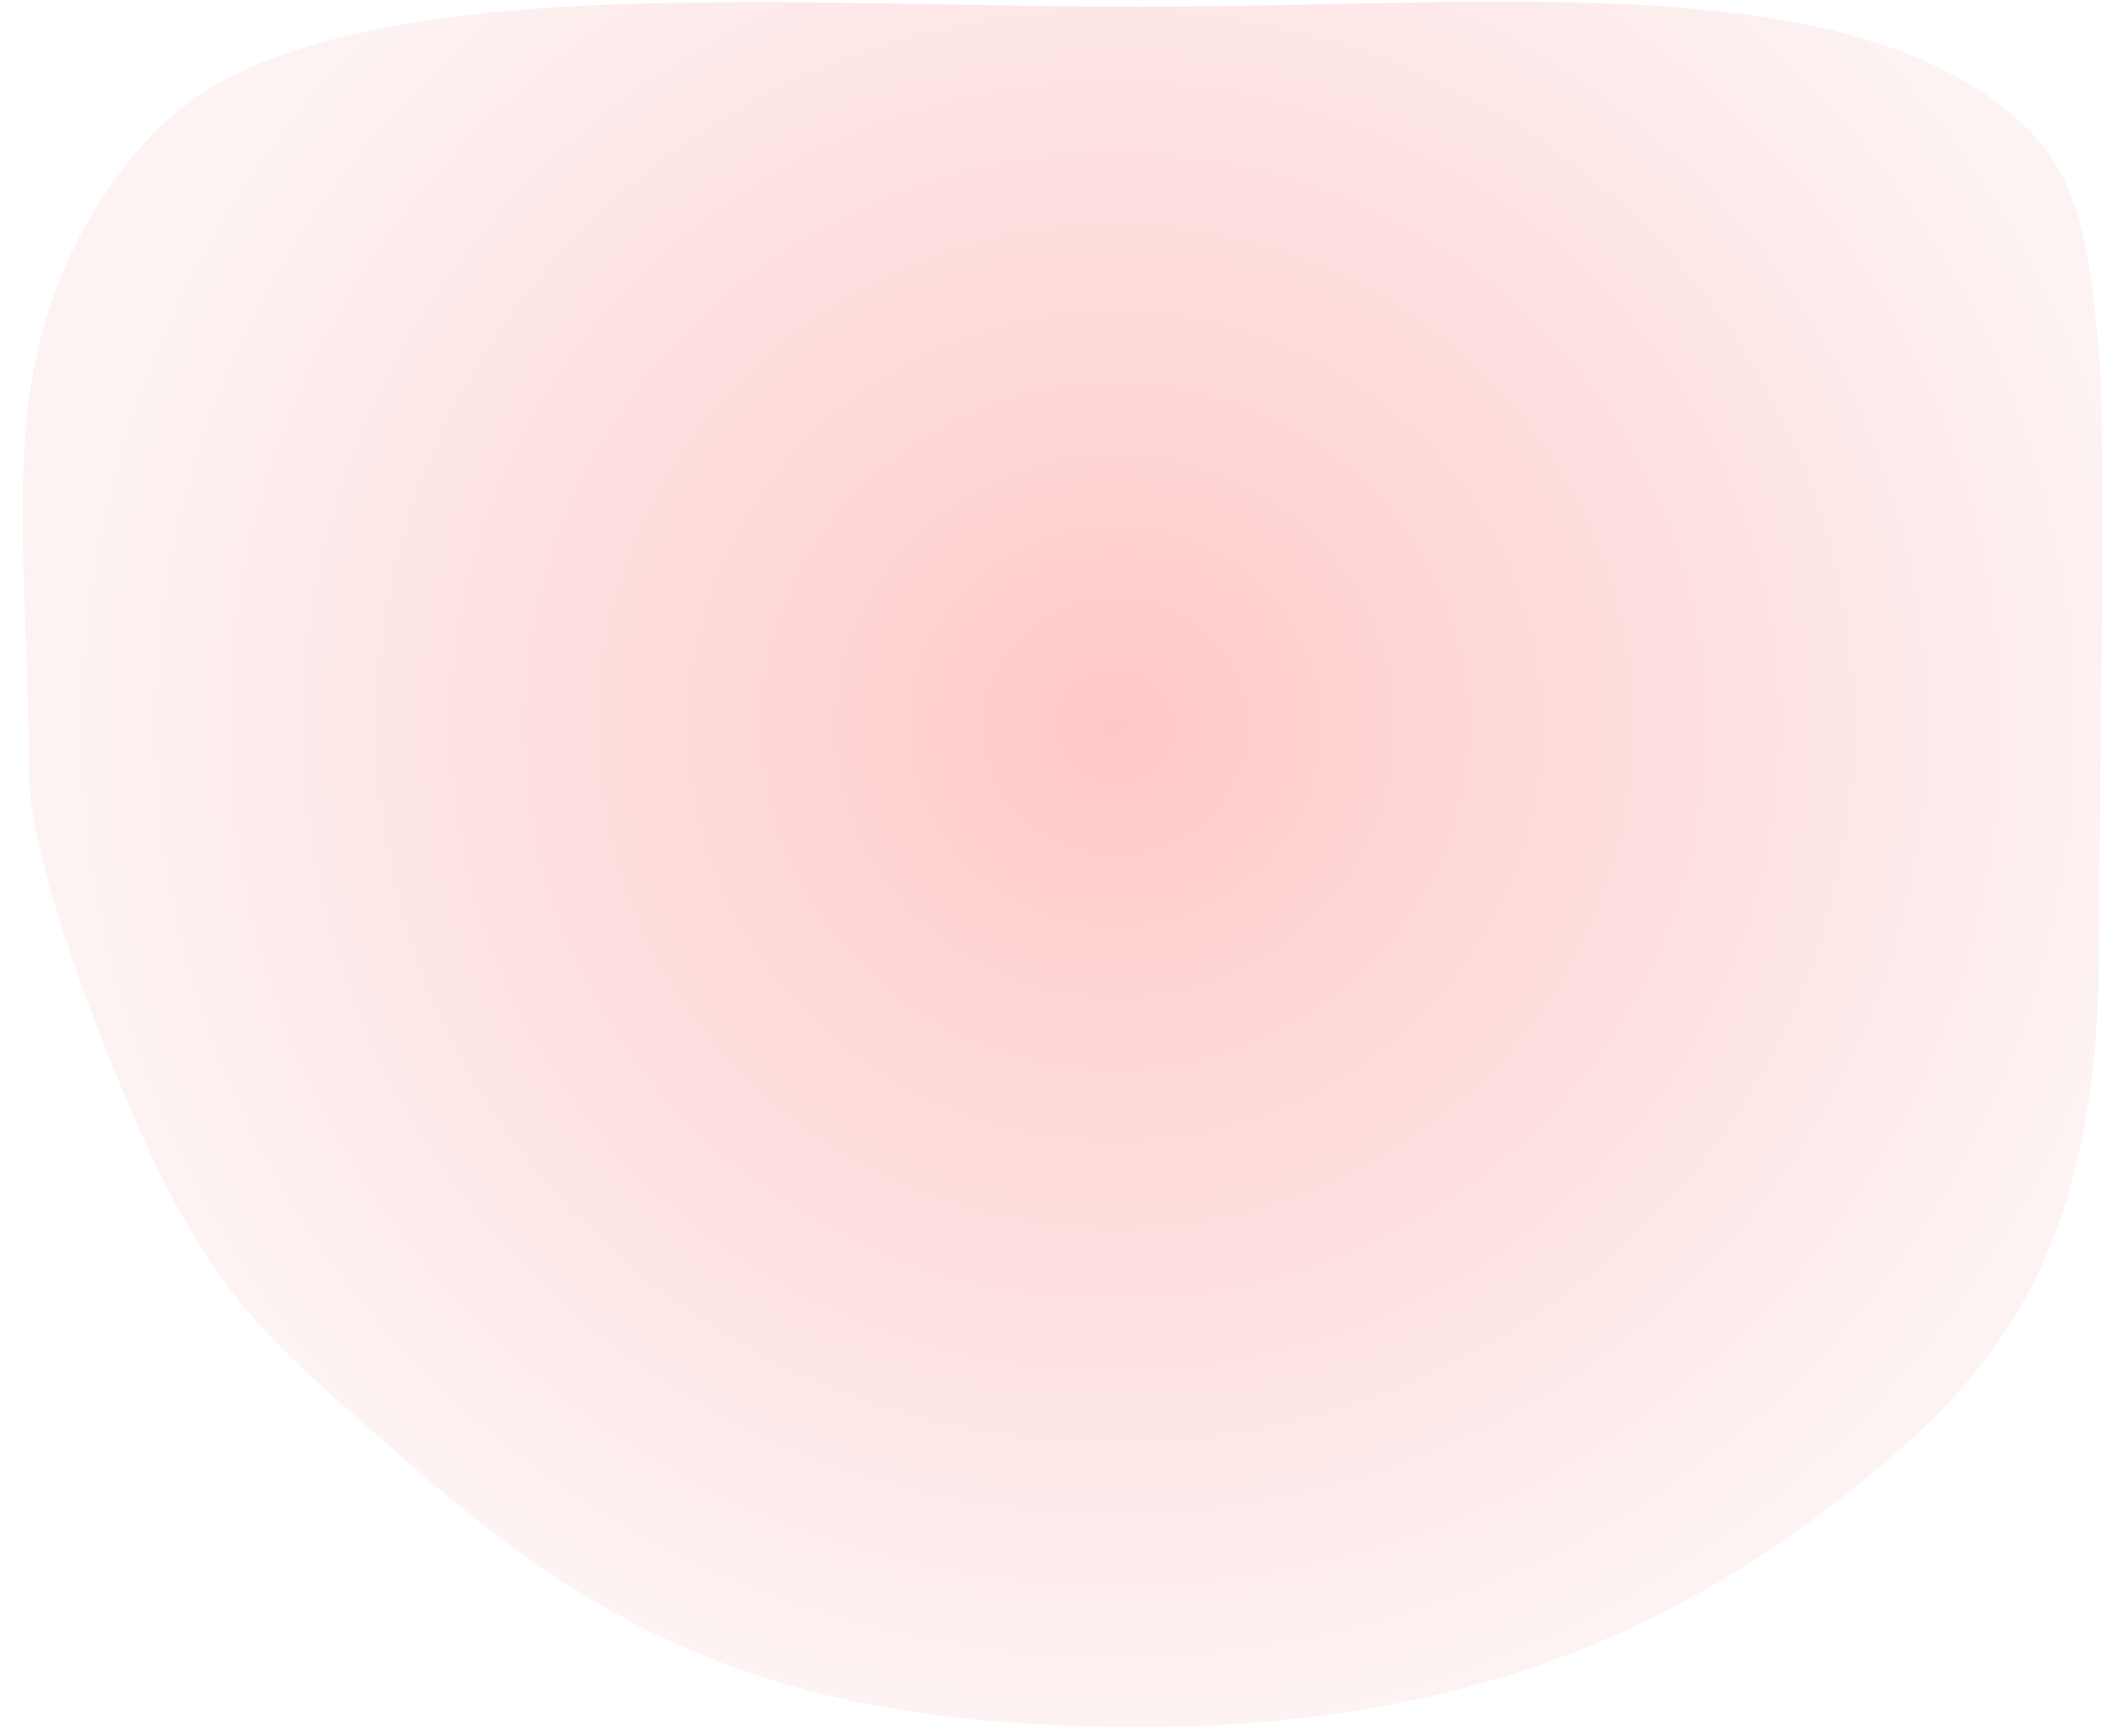
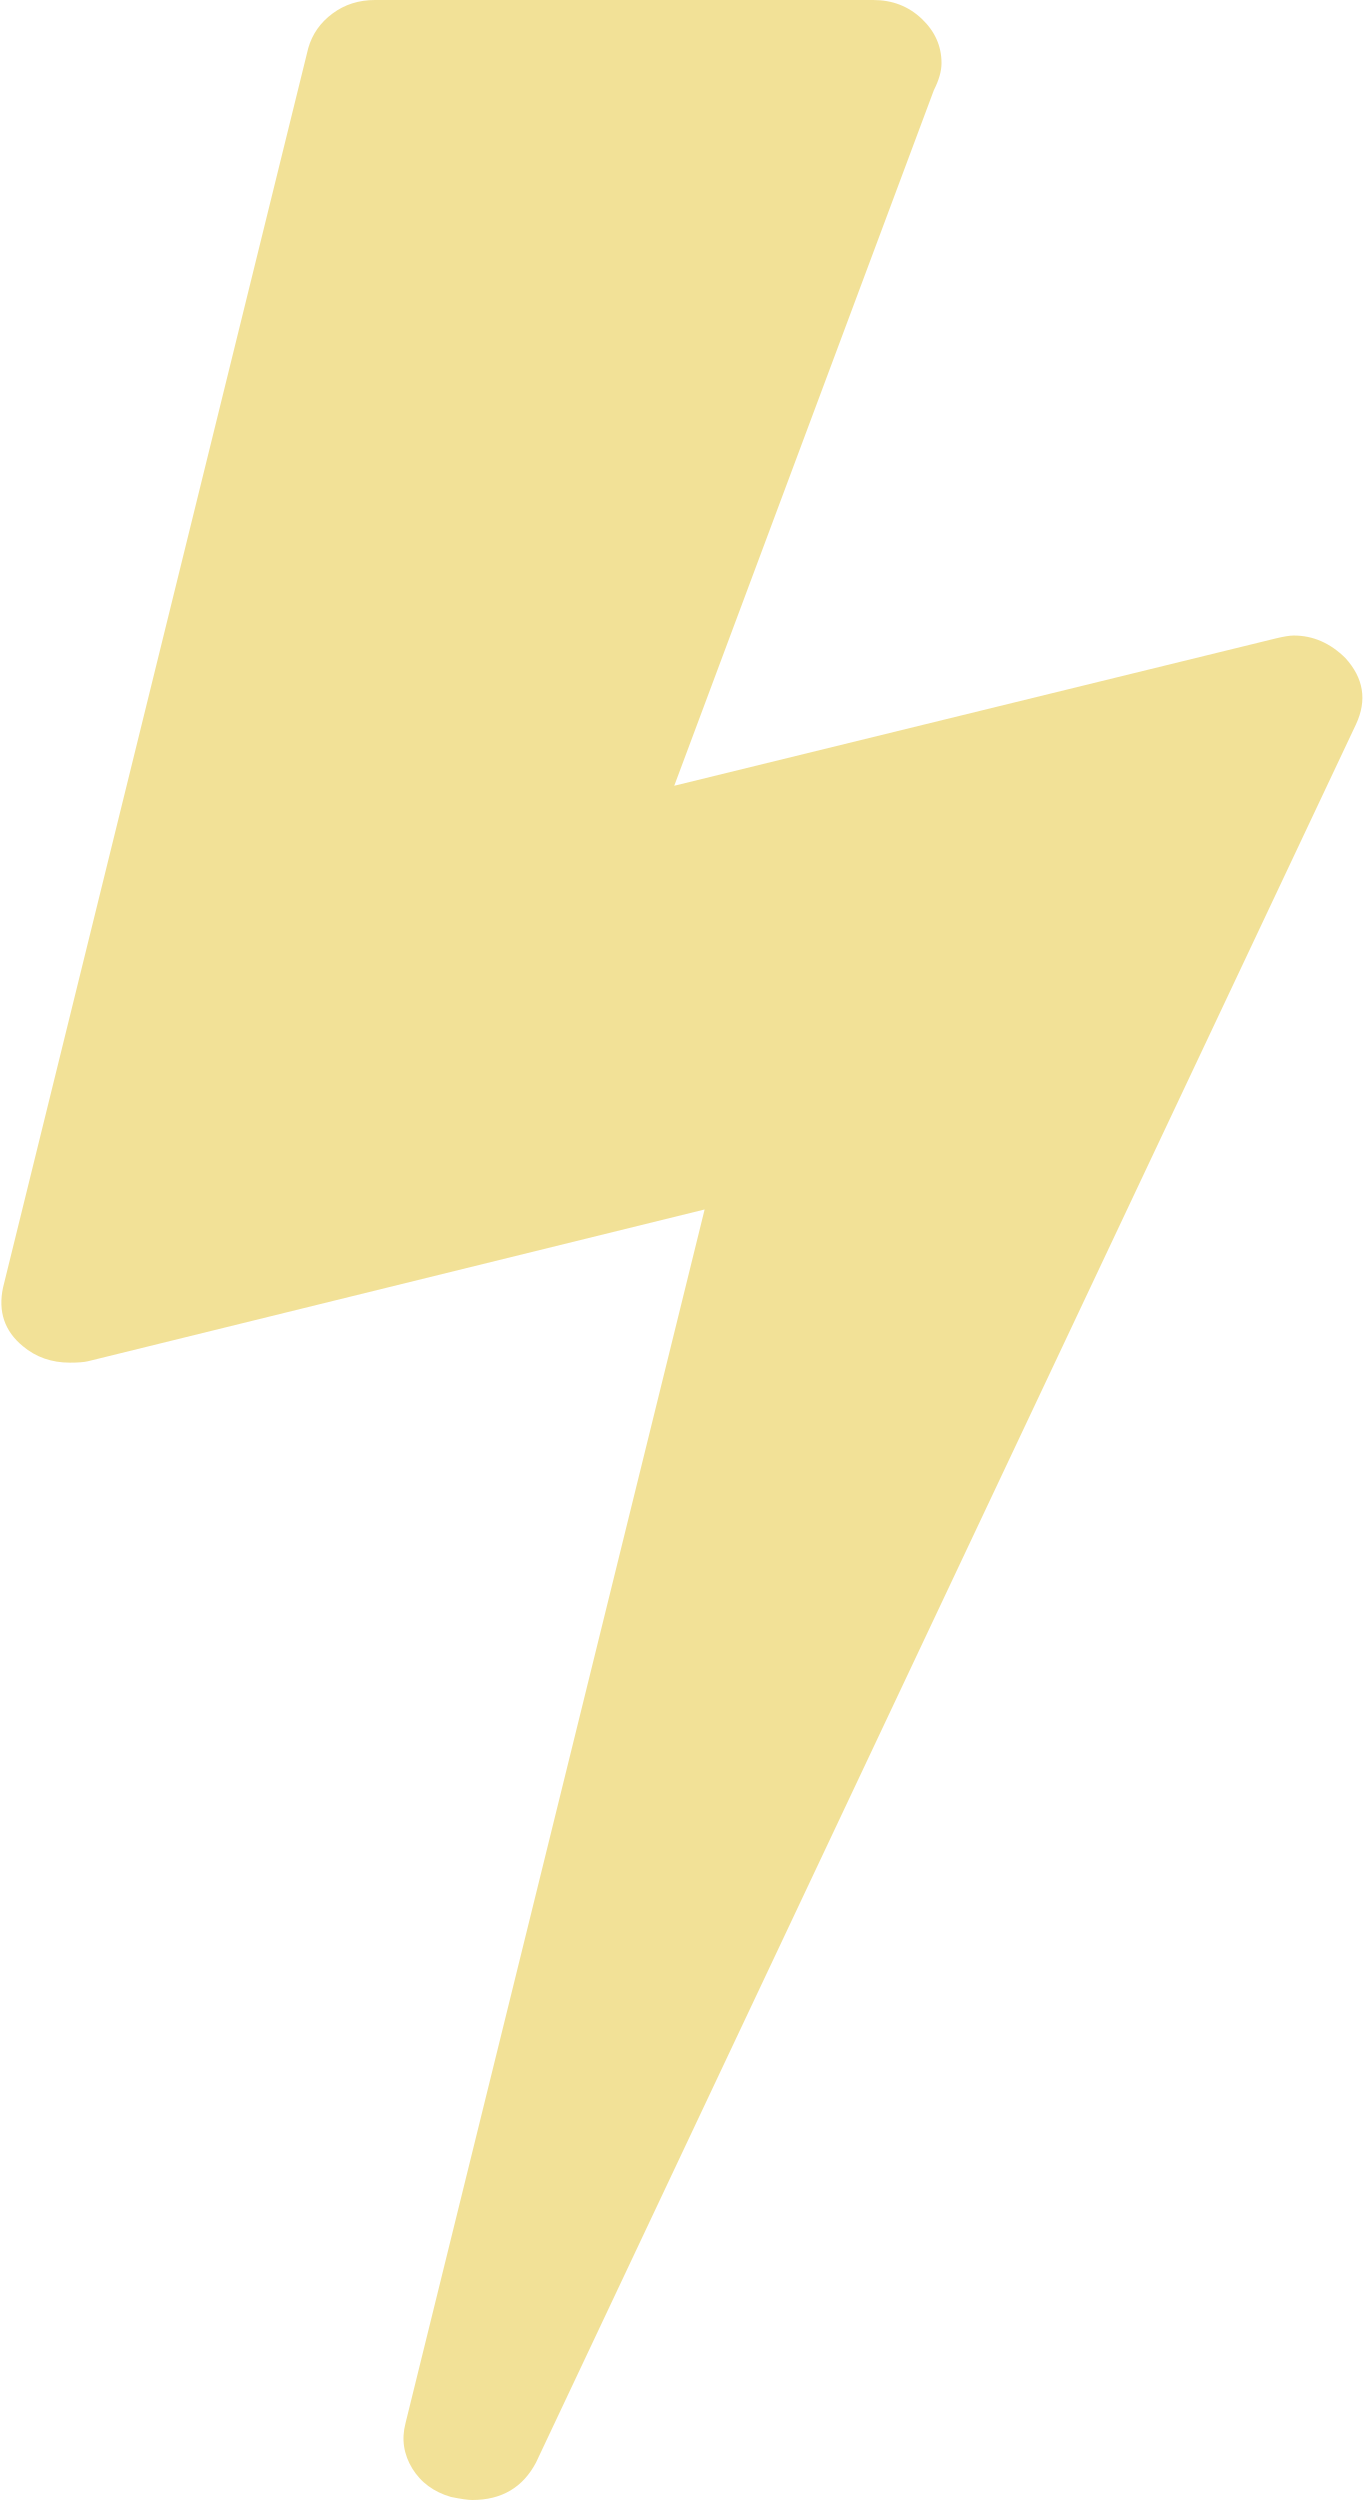
- <svg xmlns="http://www.w3.org/2000/svg" version="1.1" width="73px" height="60px">
-   <defs>
-     <radialGradient cx="38.547" cy="25.095" r="36.038" gradientTransform="matrix(-1 5.73014374137196E-16 -5.55899864422342E-16 -0.9701325 77.09411 49.44059 )" gradientUnits="userSpaceOnUse" id="RadialGradient4">
-       <stop id="Stop5" stop-color="#ffc8c8" offset="0" />
-       <stop id="Stop6" stop-color="#fdf3f3" offset="1" />
-     </radialGradient>
-   </defs>
-   <g transform="matrix(1 0 0 1 -427 -296 )">
-     <path d="M 1 26.674  C 1 22.275  0.512 17.455  1 13.794  C 1.395 10.835  2.424 8.453  3.742 6.534  C 4.814 4.973  6.014 3.705  7.724 2.787  C 14.557 -0.882  27.853 0.233  39.407 0.233  C 51.961 0.233  64.435 -1.278  70.221 4.593  C 71.939 6.336  72.256 8.953  72.547 12.151  C 72.837 15.349  72.547 26.672  72.547 32.791  C 72.547 43.582  68.784 47.751  63.696 51.733  C 58.222 56.017  51.016 59.696  39.407 59.696  C 26.956 59.696  20.865 56.57  13.578 50.094  C 9.736 46.679  7.827 45.274  5.382 40.258  C 4.121 37.672  1 30.059  1 26.674  Z " fill-rule="nonzero" fill="url(#RadialGradient4)" stroke="none" transform="matrix(1 0 0 1 427 296 )" />
+ <svg xmlns="http://www.w3.org/2000/svg" version="1.1" width="18px" height="33px">
+   <g transform="matrix(1 0 0 1 -252 -221 )">
+     <path d="M 17.078 8.389  C 17.332 8.389  17.559 8.488  17.759 8.686  C 18 8.951  18.047 9.242  17.9 9.559  L 7.076 32.504  C 6.902 32.835  6.621 33  6.234 33  C 6.18 33  6.087 32.987  5.953 32.96  C 5.726 32.894  5.556 32.769  5.442 32.584  C 5.329 32.398  5.298 32.2  5.352 31.989  L 9.301 15.965  L 1.163 17.968  C 1.109 17.981  1.029 17.987  0.922 17.987  C 0.682 17.987  0.474 17.915  0.301 17.769  C 0.06 17.571  -0.027 17.313  0.04 16.996  L 4.069 0.635  C 4.122 0.45  4.229 0.297  4.39 0.178  C 4.55 0.059  4.737 0  4.951 0  L 11.526 0  C 11.78 0  11.993 0.083  12.167 0.248  C 12.341 0.413  12.428 0.608  12.428 0.833  C 12.428 0.939  12.394 1.058  12.327 1.19  L 8.9 10.372  L 16.837 8.428  C 16.944 8.402  17.024 8.389  17.078 8.389  Z " fill-rule="nonzero" fill="#f2e197" stroke="none" transform="matrix(1 0 0 1 252 221 )" />
  </g>
</svg>
